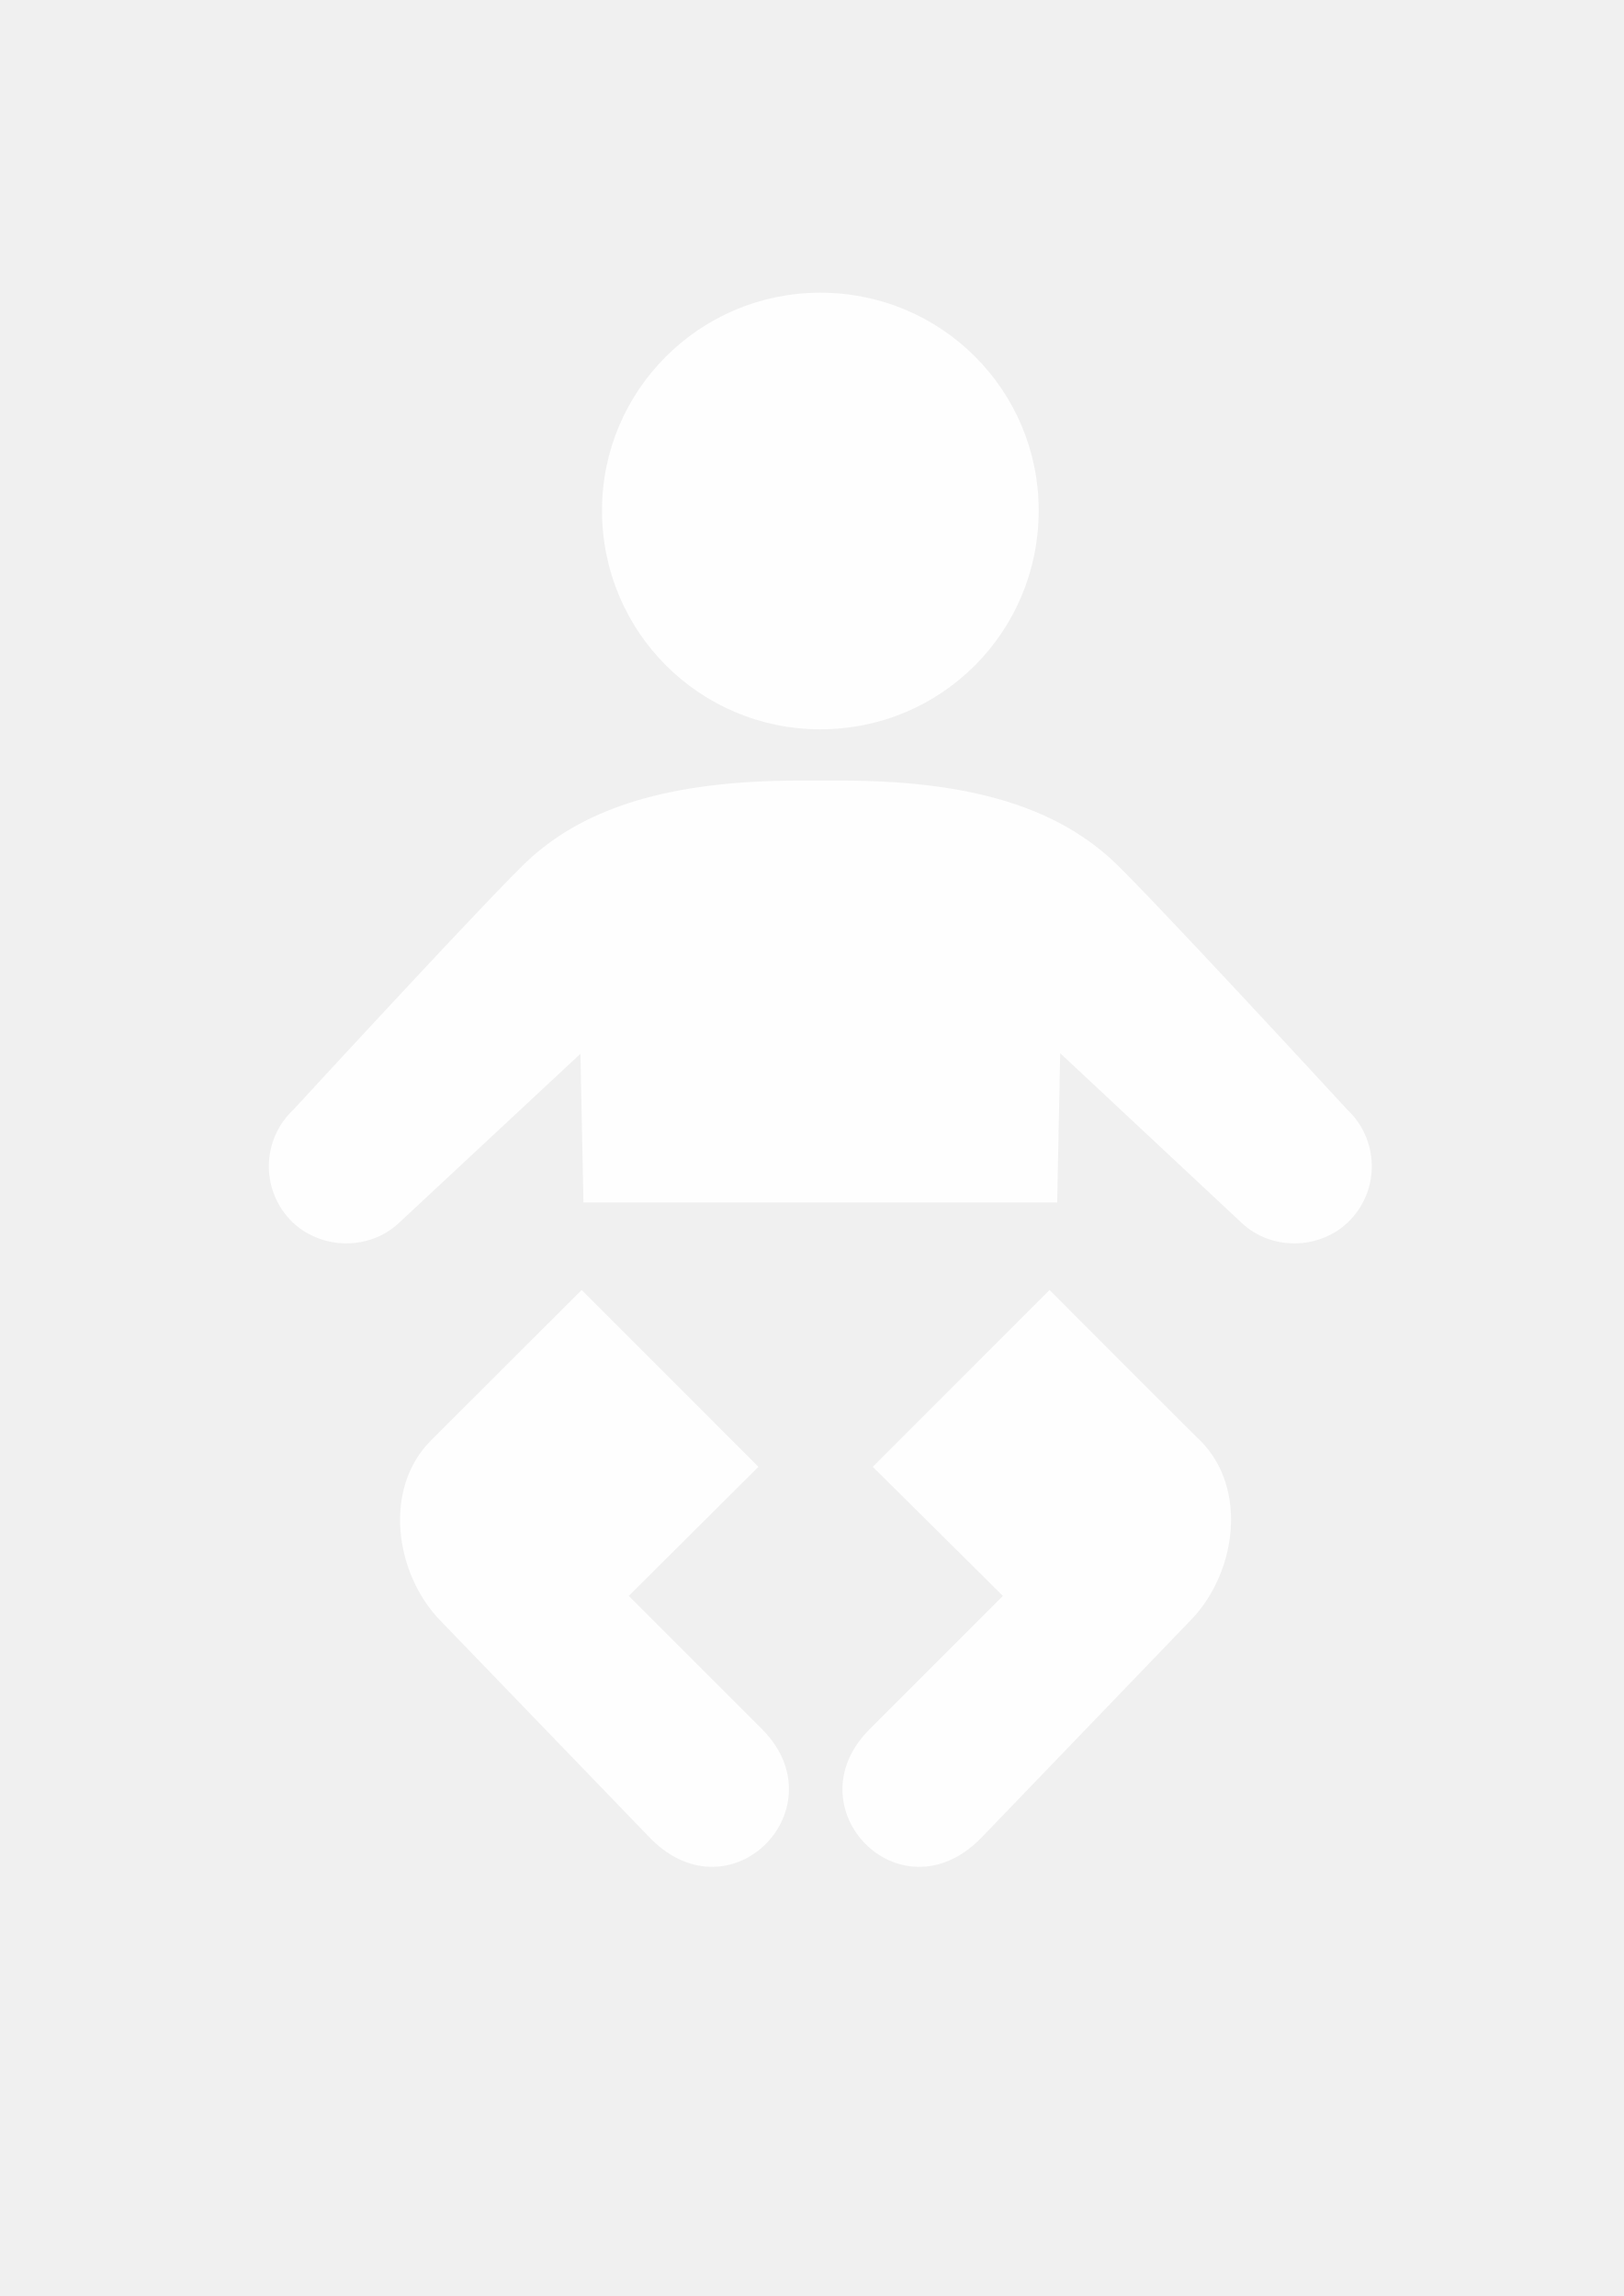
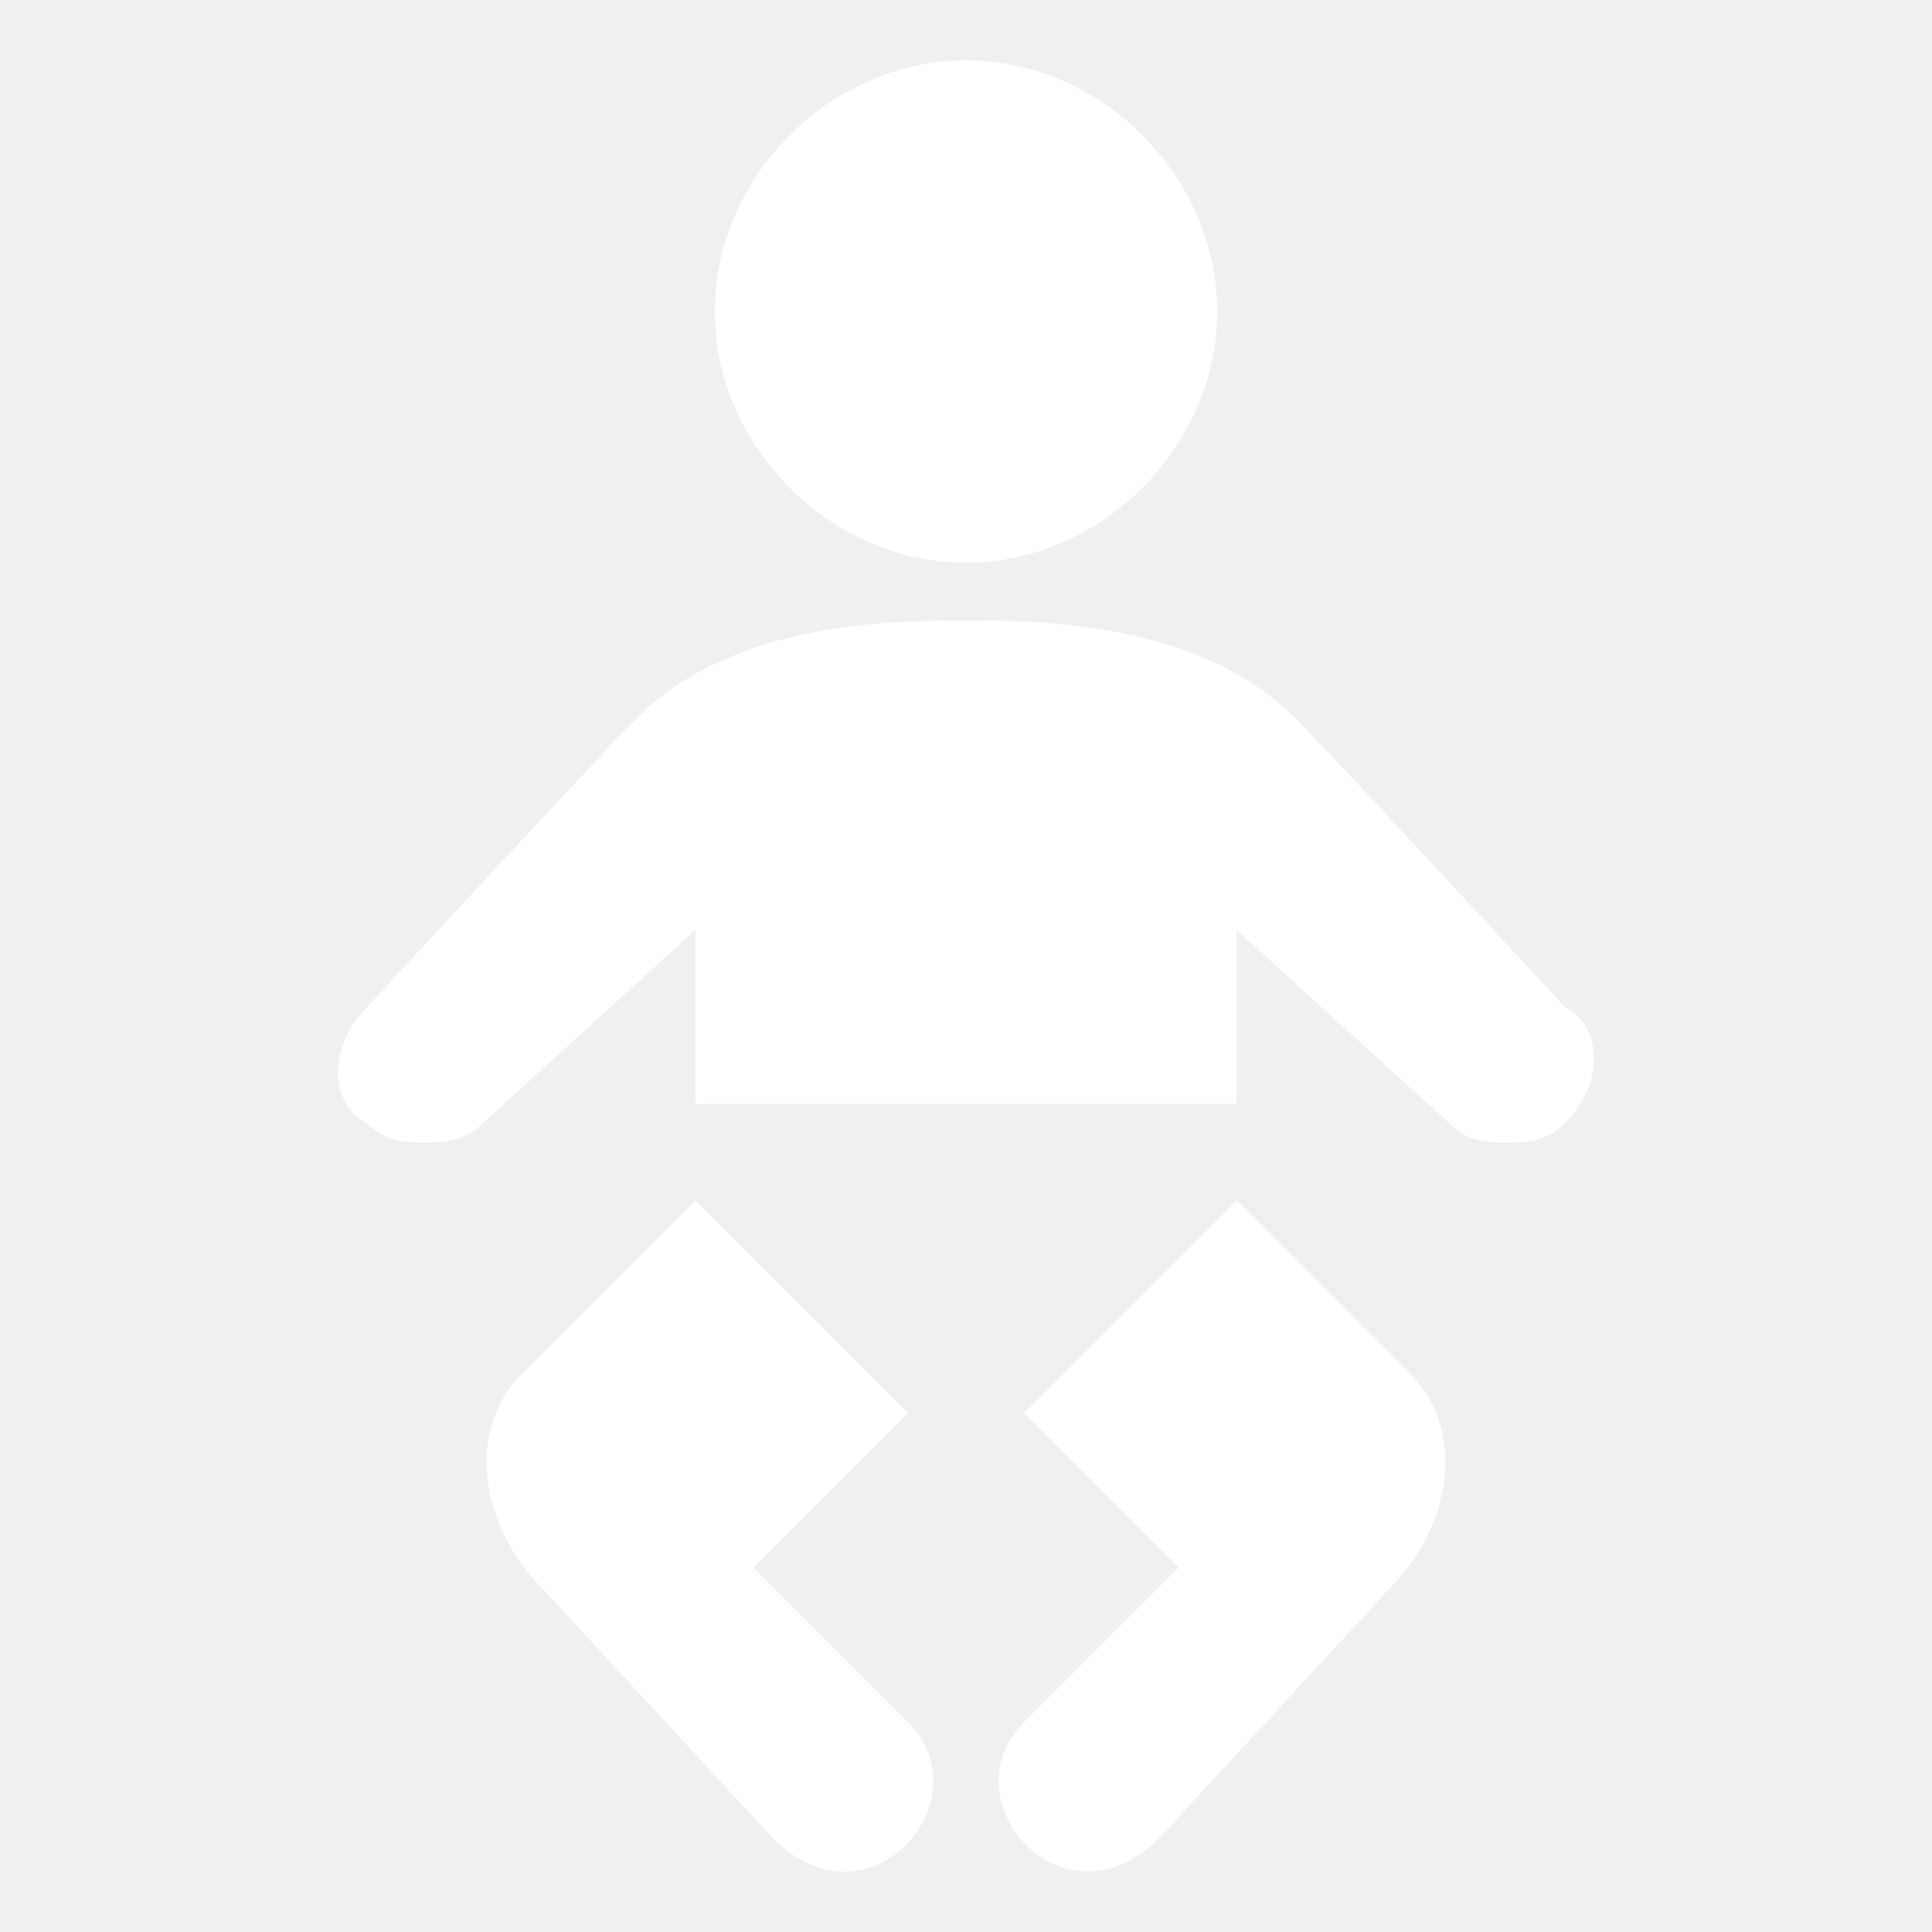
- <svg xmlns="http://www.w3.org/2000/svg" xml:space="preserve" width="210mm" height="297mm" version="1.1" style="shape-rendering:geometricPrecision; text-rendering:geometricPrecision; image-rendering:optimizeQuality; fill-rule:evenodd; clip-rule:evenodd" viewBox="0 0 21000 29700">
+ <svg xmlns="http://www.w3.org/2000/svg" xml:space="preserve" width="96px" height="96px" version="1.1" style="shape-rendering:geometricPrecision; text-rendering:geometricPrecision; image-rendering:optimizeQuality; fill-rule:evenodd; clip-rule:evenodd" viewBox="0 0 9600000 9600000">
  <defs>
    <style type="text/css">
   
-     .fil0 {fill:#FEFEFE}
+     .fil0 {fill:white}
   
  </style>
  </defs>
  <g id="Camada_x0020_1">
    <g id="baby-with-diaper.eps">
-       <path class="fil0" d="M13574 16687c0,0 1943,1948 1950,1948 623,624 463,1724 -127,2326l-2717 2824c-1047,1049 -2447,-404 -1433,-1417l1724 -1724 -1683 -1670 2286 -2287zm-6052 0l0 0c0,0 -1950,1948 -1950,1948 -622,624 -463,1724 121,2326l2724 2824c1047,1049 2447,-404 1439,-1417l-1724 -1724 1677 -1670 -2286 -2287zm3088 -7253c1565,0 2824,-1259 2824,-2831 0,-1556 -1259,-2817 -2824,-2817 -1558,0 -2824,1261 -2824,2817 0,1572 1266,2831 2824,2831zm3063 6120l39 -1930 2347 2195c192,180 438,265 682,265 267,0 538,-105 730,-311 379,-404 358,-1040 -46,-1419 0,0 -2692,-2924 -3077,-3262 -716,-636 -1770,-995 -3474,-995l-530 0c-1704,0 -2758,358 -3474,995 -385,338 -3075,3262 -3075,3262 -406,379 -424,1015 -48,1419 192,205 465,311 730,311 244,0 491,-85 683,-265l2347 -2188 39 1923 6126 0z" />
+       <path class="fil0" d="M6144213 5964803c0,0 864094,864094 864094,864094 288071,288071 192047,768189 -96024,1056260l-1152165 1248189c-480000,480000 -1056142,-192047 -672047,-576142l768071 -768071 -768071 -768189 960118 -960118 96024 -96024zm-2688425 0l0 0c0,0 -864094,864094 -864094,864094 -288071,288071 -192047,768189 96024,1056260l1152165 1248189c480000,480000 1056142,-192047 672047,-576142l-768071 -768071 768071 -768189 -960118 -960118 0 0 -96024 -96024zm1344213 -3168543c672047,0 1248189,-576024 1248189,-1248189 0,-672047 -576142,-1248189 -1248189,-1248189 -672165,0 -1248189,576142 -1248189,1248189 0,672165 576024,1248189 1248189,1248189zm1344213 2688425l0 -864094 1056142 960118c96024,96024 192047,96024 288071,96024 96024,0 192047,0 288071,-96024 192047,-192047 192047,-480000 0,-576024 0,0 -1152165,-1248189 -1344213,-1440236 -288071,-288071 -768189,-480000 -1536260,-480000l-192047 0c-768071,0 -1248189,191929 -1536260,480000 -192047,192047 -1344213,1440236 -1344213,1440236 -192047,192047 -192047,480000 0,576024 96024,96024 192047,96024 288071,96024 96024,0 192047,0 288071,-96024l1056142 -960118 0 864213 2688425 0 0 0 0 -118z" />
    </g>
  </g>
</svg>
